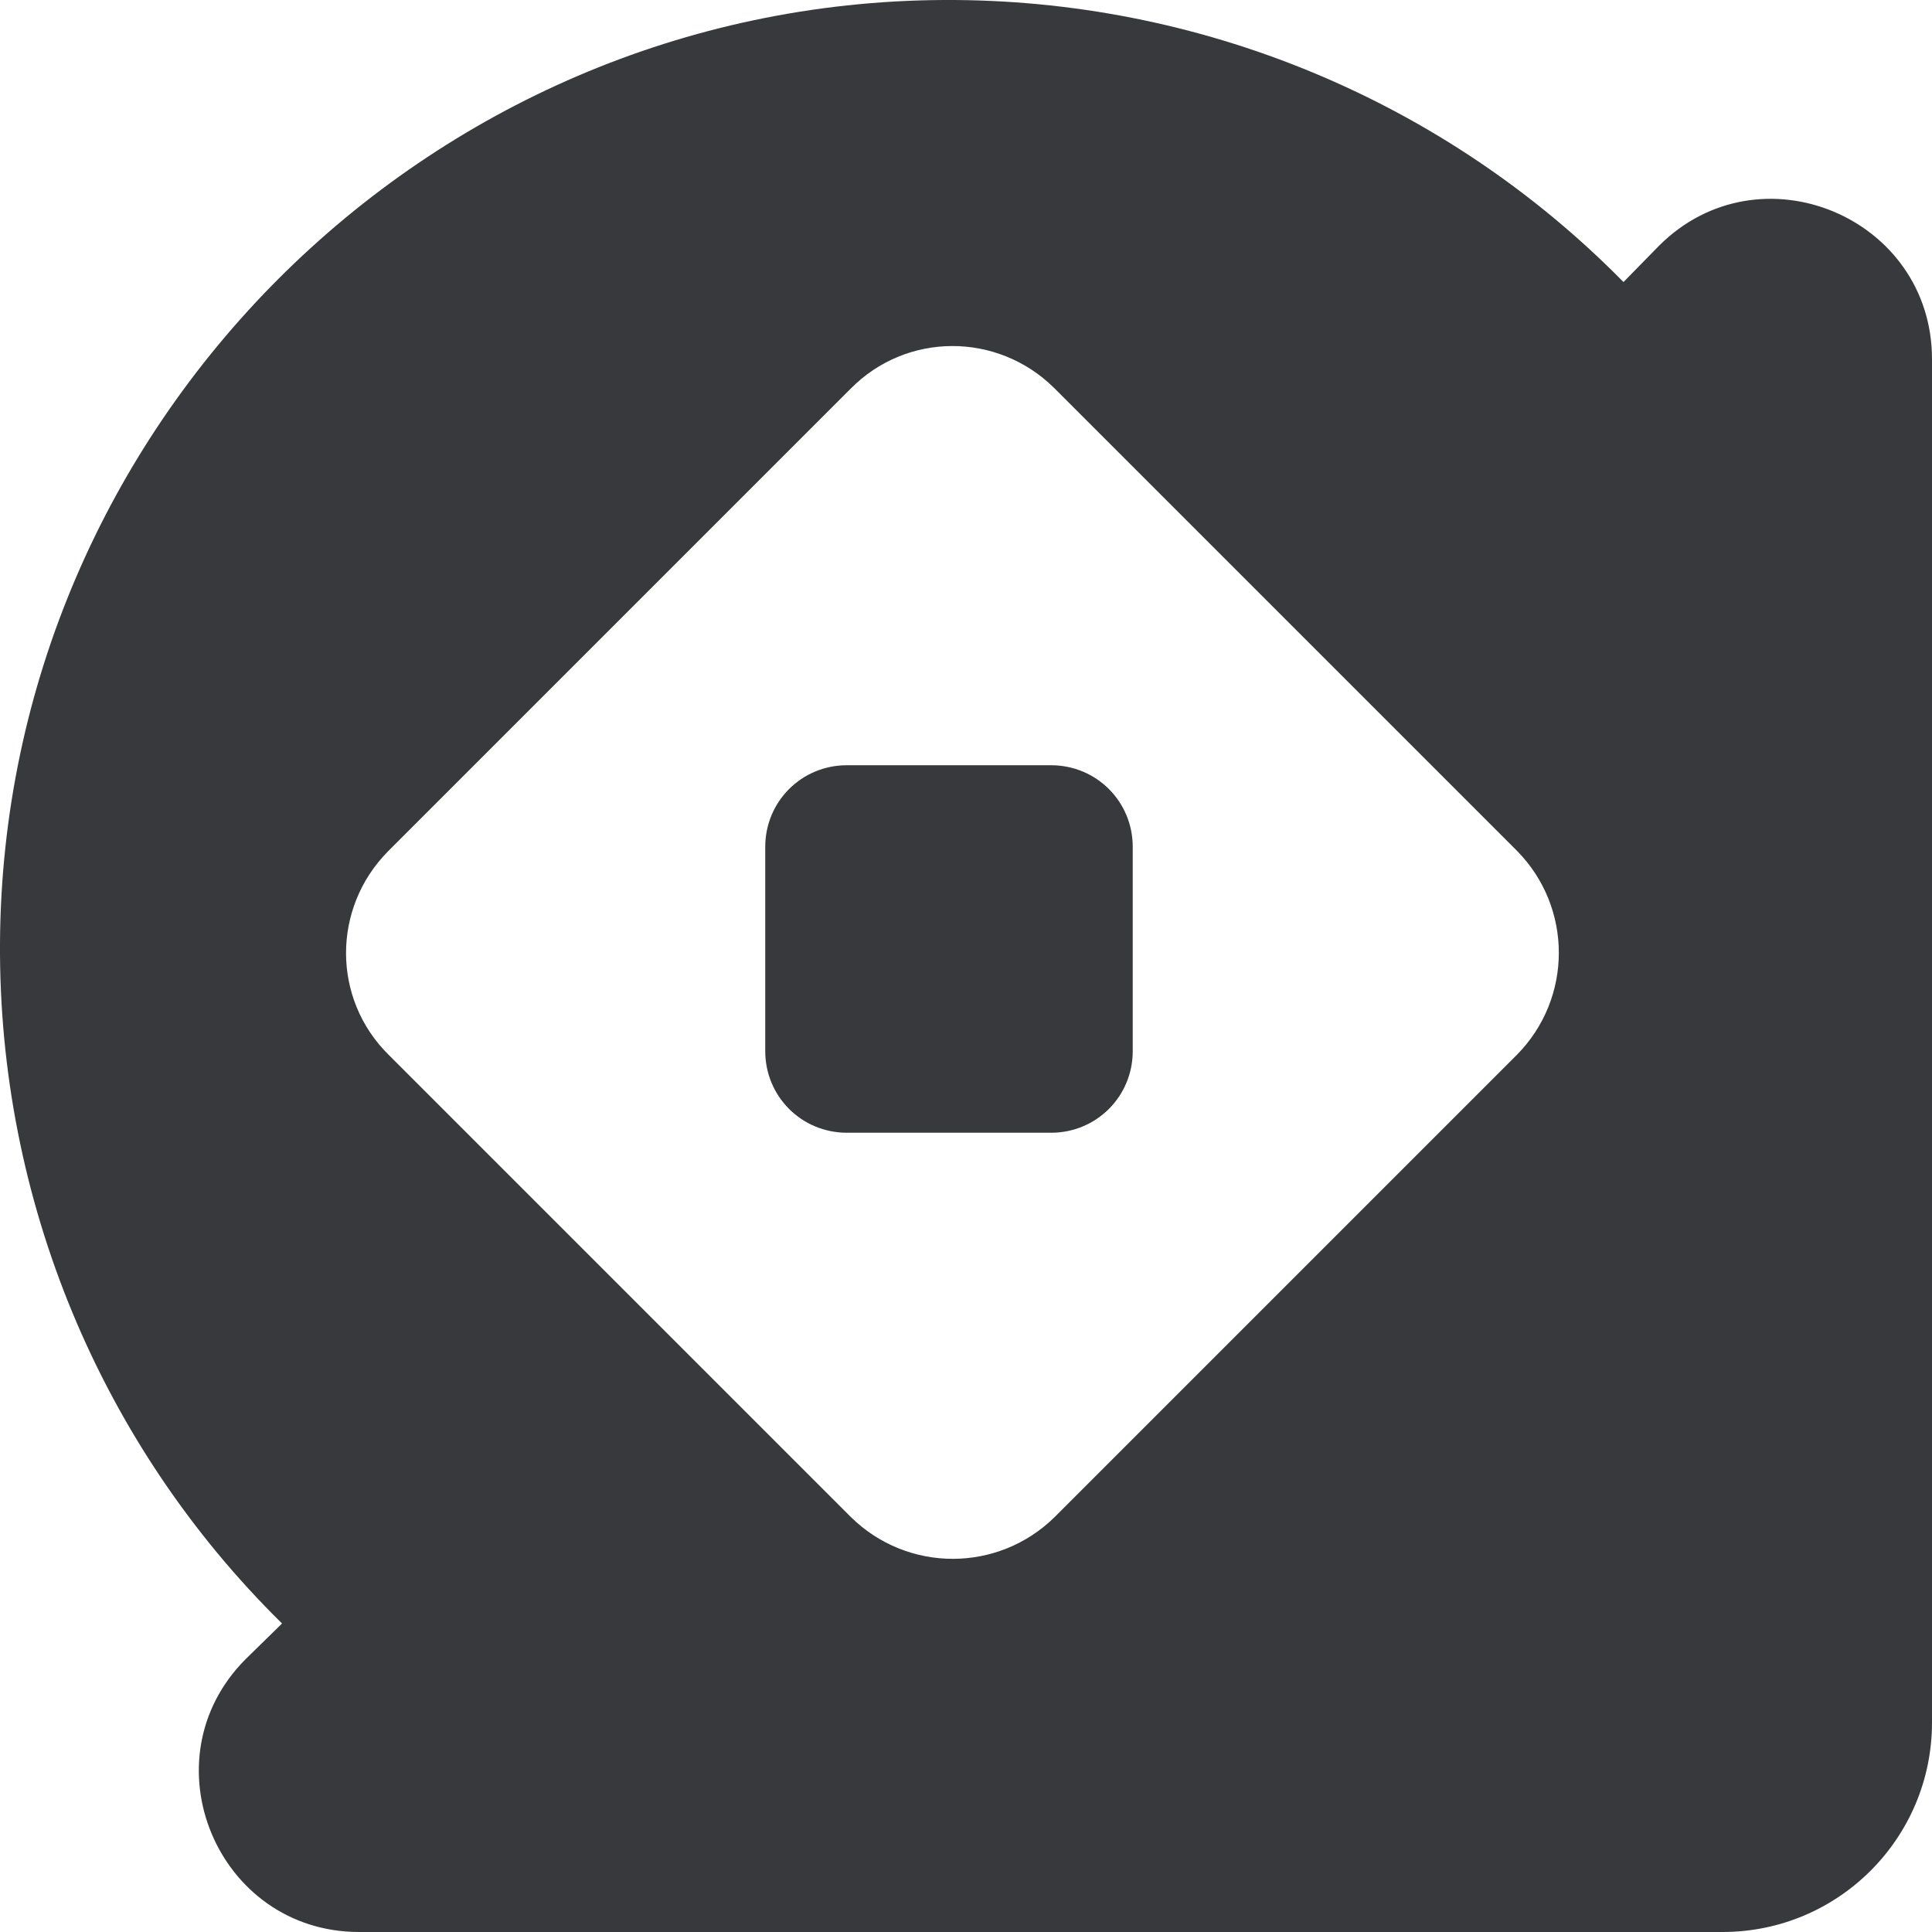
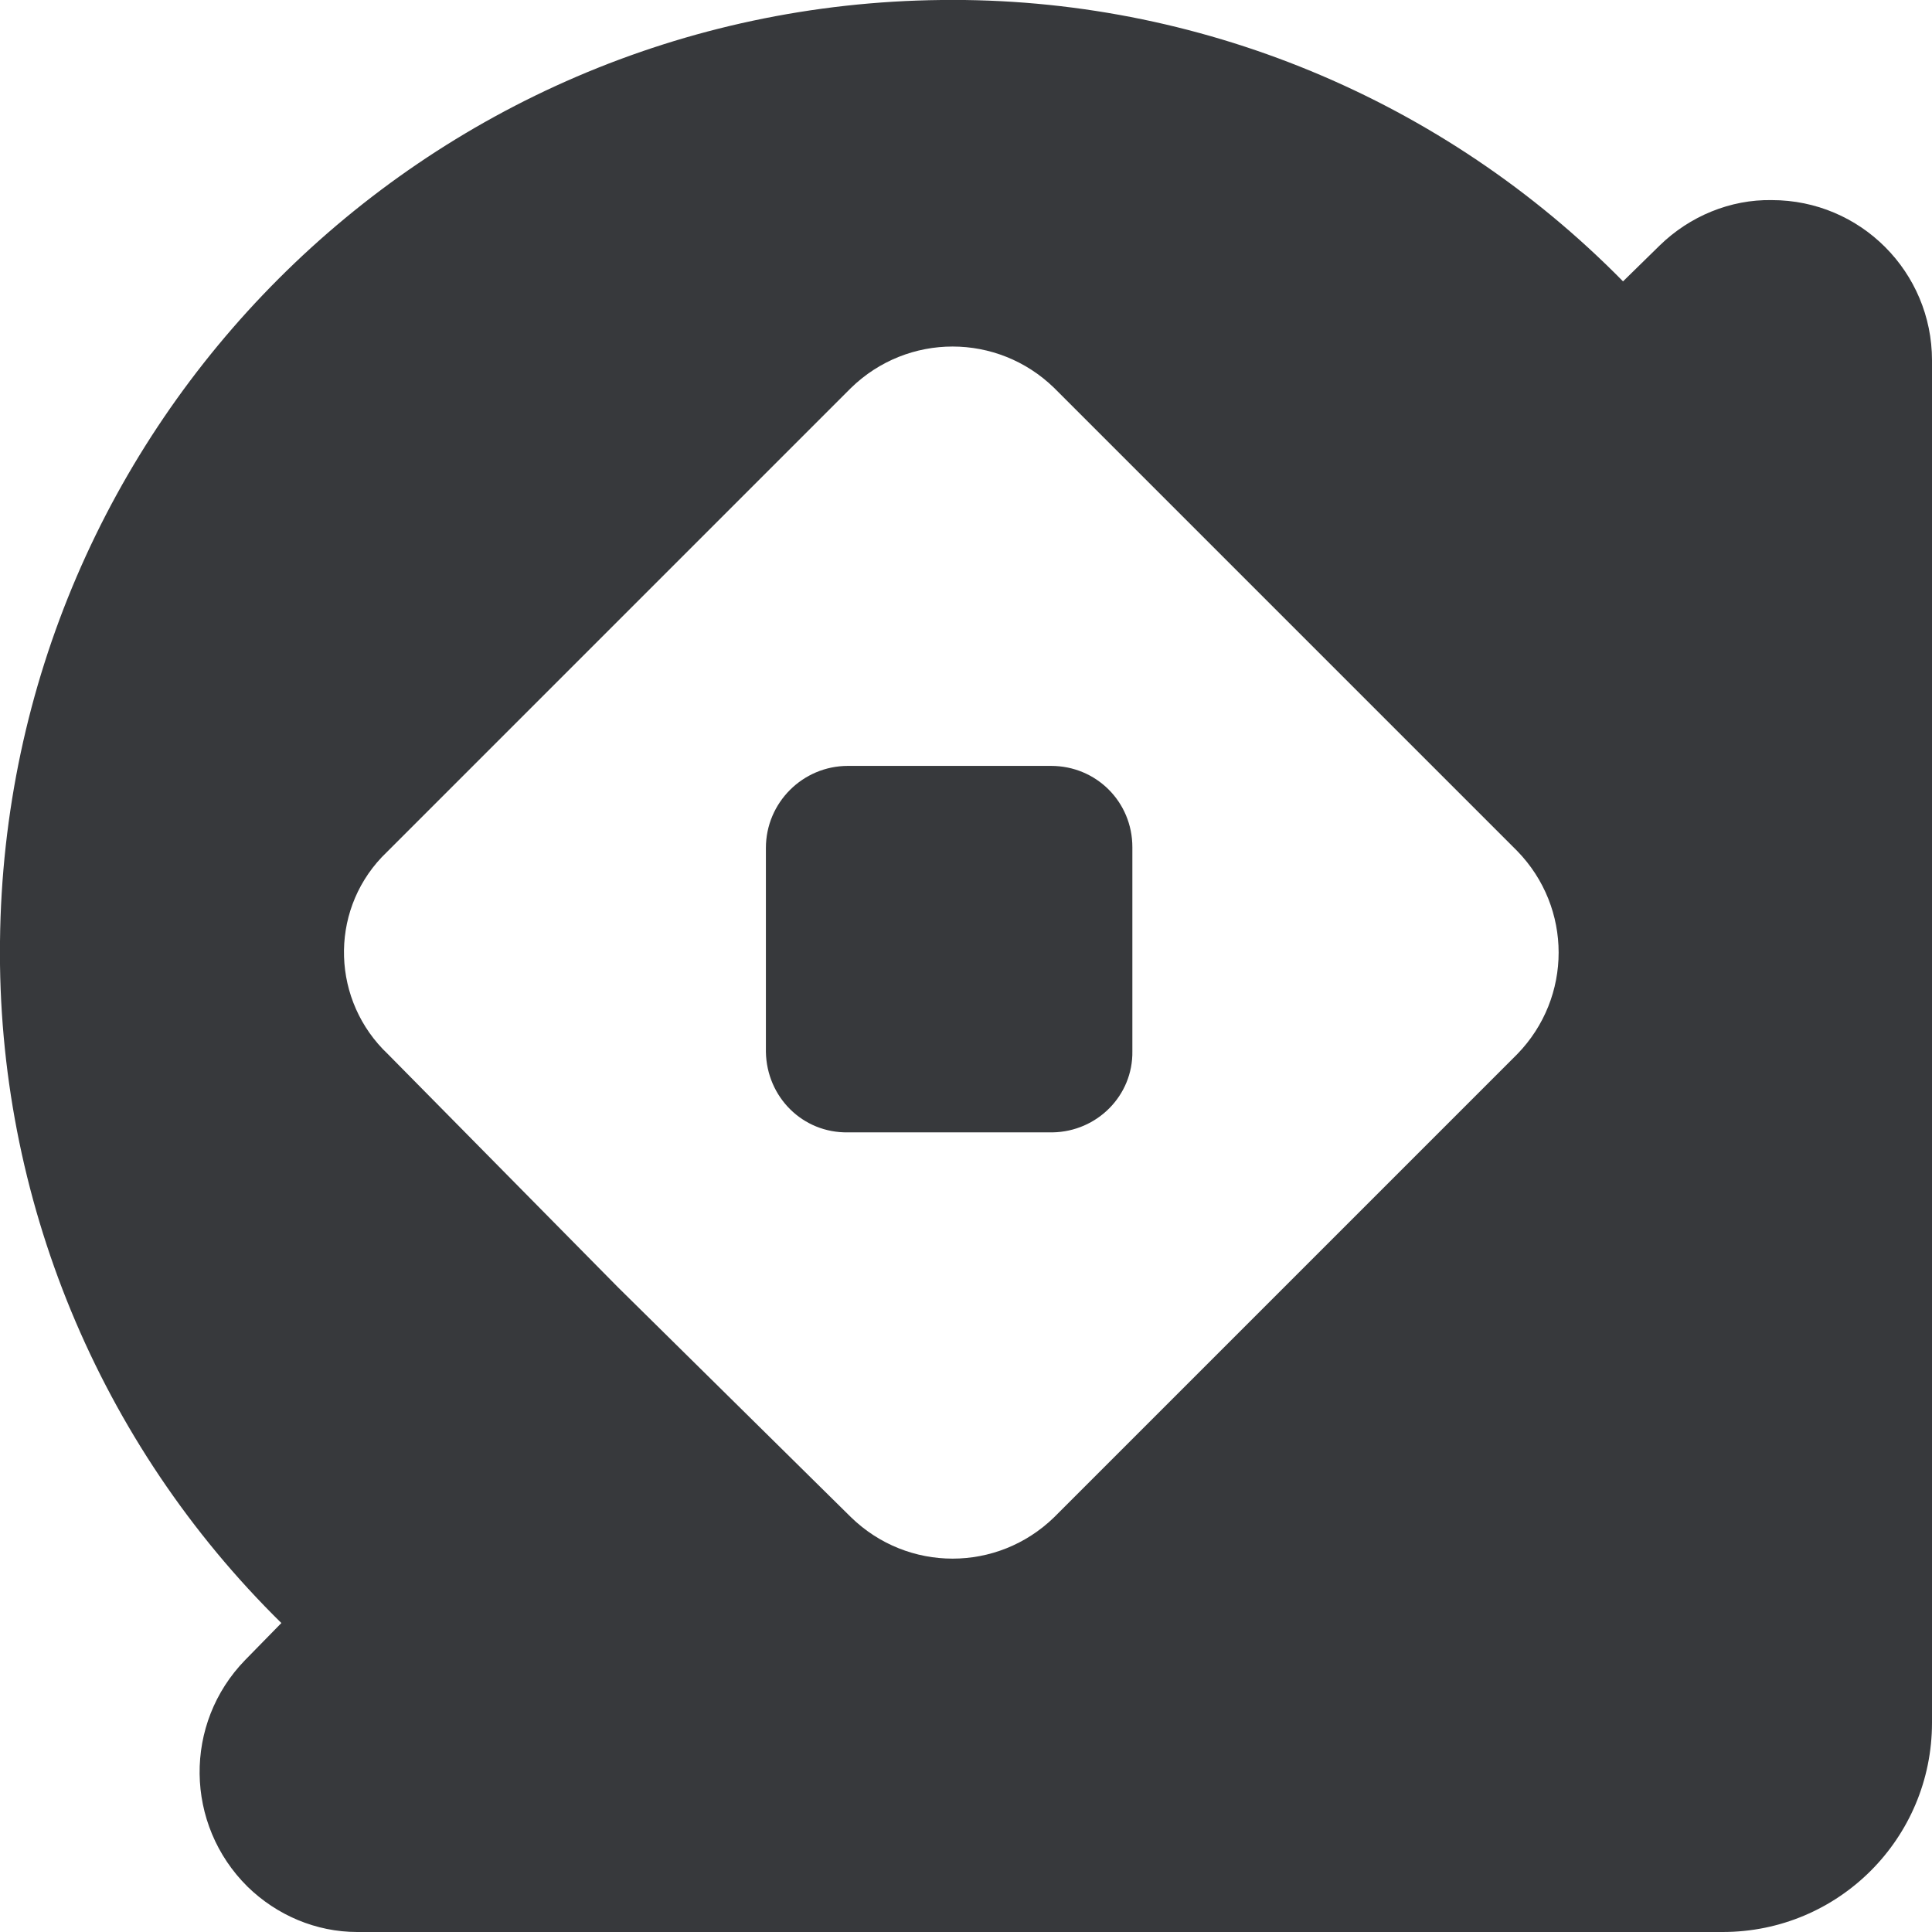
- <svg xmlns="http://www.w3.org/2000/svg" version="1.1" id="Layer_1" x="0px" y="0px" viewBox="0 0 255.5 255.5" style="enable-background:new 0 0 255.5 255.5;" xml:space="preserve">
+ <svg xmlns="http://www.w3.org/2000/svg" version="1.1" id="Layer_1" x="0px" y="0px" viewBox="0 0 252 252" style="enable-background:new 0 0 252 252;" xml:space="preserve">
  <style type="text/css">
	.st0{fill:#37393C;}
</style>
-   <path class="st0" d="M219.4,32.5l-4.7,4.8C191,13.2,158.5-0.2,124.7,0C56.3,0.4,0.4,56.3,0,124.7c-0.2,33.8,13.2,66.3,37.3,90  l-4.8,4.7c-13.3,13.3-3.8,36.1,15,36.1h180.3c15.3,0,27.7-12.4,27.7-27.7V47.5C255.5,28.7,232.7,19.2,219.4,32.5z M200.6,139.5  l-61.1,61.1c-7.5,7.4-19.5,7.4-27,0L81.9,170l-30.5-30.5c-7.5-7.4-7.5-19.4-0.1-26.9c0,0,0.1-0.1,0.1-0.1l61.1-61.1  c7.4-7.5,19.4-7.5,26.9-0.1c0,0,0.1,0.1,0.1,0.1L170,81.9l30.6,30.6C208,120,208,132,200.6,139.5L200.6,139.5z" />
-   <path class="st0" d="M112,101.2h27c6,0,10.8,4.8,10.8,10.8v27c0,6-4.8,10.8-10.8,10.8h-27c-6,0-10.8-4.8-10.8-10.8v-27  C101.2,106,106,101.2,112,101.2z" />
+   <path class="st0" d="M216.5,32l-4.8,4.7C188.3,12.9,156.2-0.4,122.8,0C55.3,0.7,0.7,55.3,0,122.8c-0.4,33.4,12.9,65.5,36.7,88.9  l-4.7,4.8c-8.1,8.3-7.9,21.5,0.3,29.6c3.8,3.7,8.9,5.9,14.3,5.9h178.1c15.1,0,27.3-12.2,27.3-27.3l0,0V47c0-11.5-9.3-20.9-20.9-20.9  C225.7,26,220.4,28.2,216.5,32L216.5,32z M197.9,137.5l-60.4,60.4c-7.4,7.2-19.1,7.2-26.5,0l-30.4-30l-30-30.4  c-7.3-6.9-7.7-18.4-0.8-25.7l0.8-0.8L111,50.6c7.4-7.2,19.1-7.2,26.5,0l30,30l30.4,30.4C205.1,118.4,205.1,130.1,197.9,137.5z" />
+   <path class="st0" d="M110.6,99.9h26.5c5.9,0,10.6,4.7,10.6,10.6c0,0,0,0.1,0,0.1v26.5c0.1,5.8-4.6,10.5-10.4,10.6  c-0.1,0-0.1,0-0.2,0h-26.5c-5.9,0.1-10.6-4.6-10.7-10.5c0,0,0-0.1,0-0.1v-26.5C99.9,104.7,104.7,99.9,110.6,99.9z" />
</svg>
